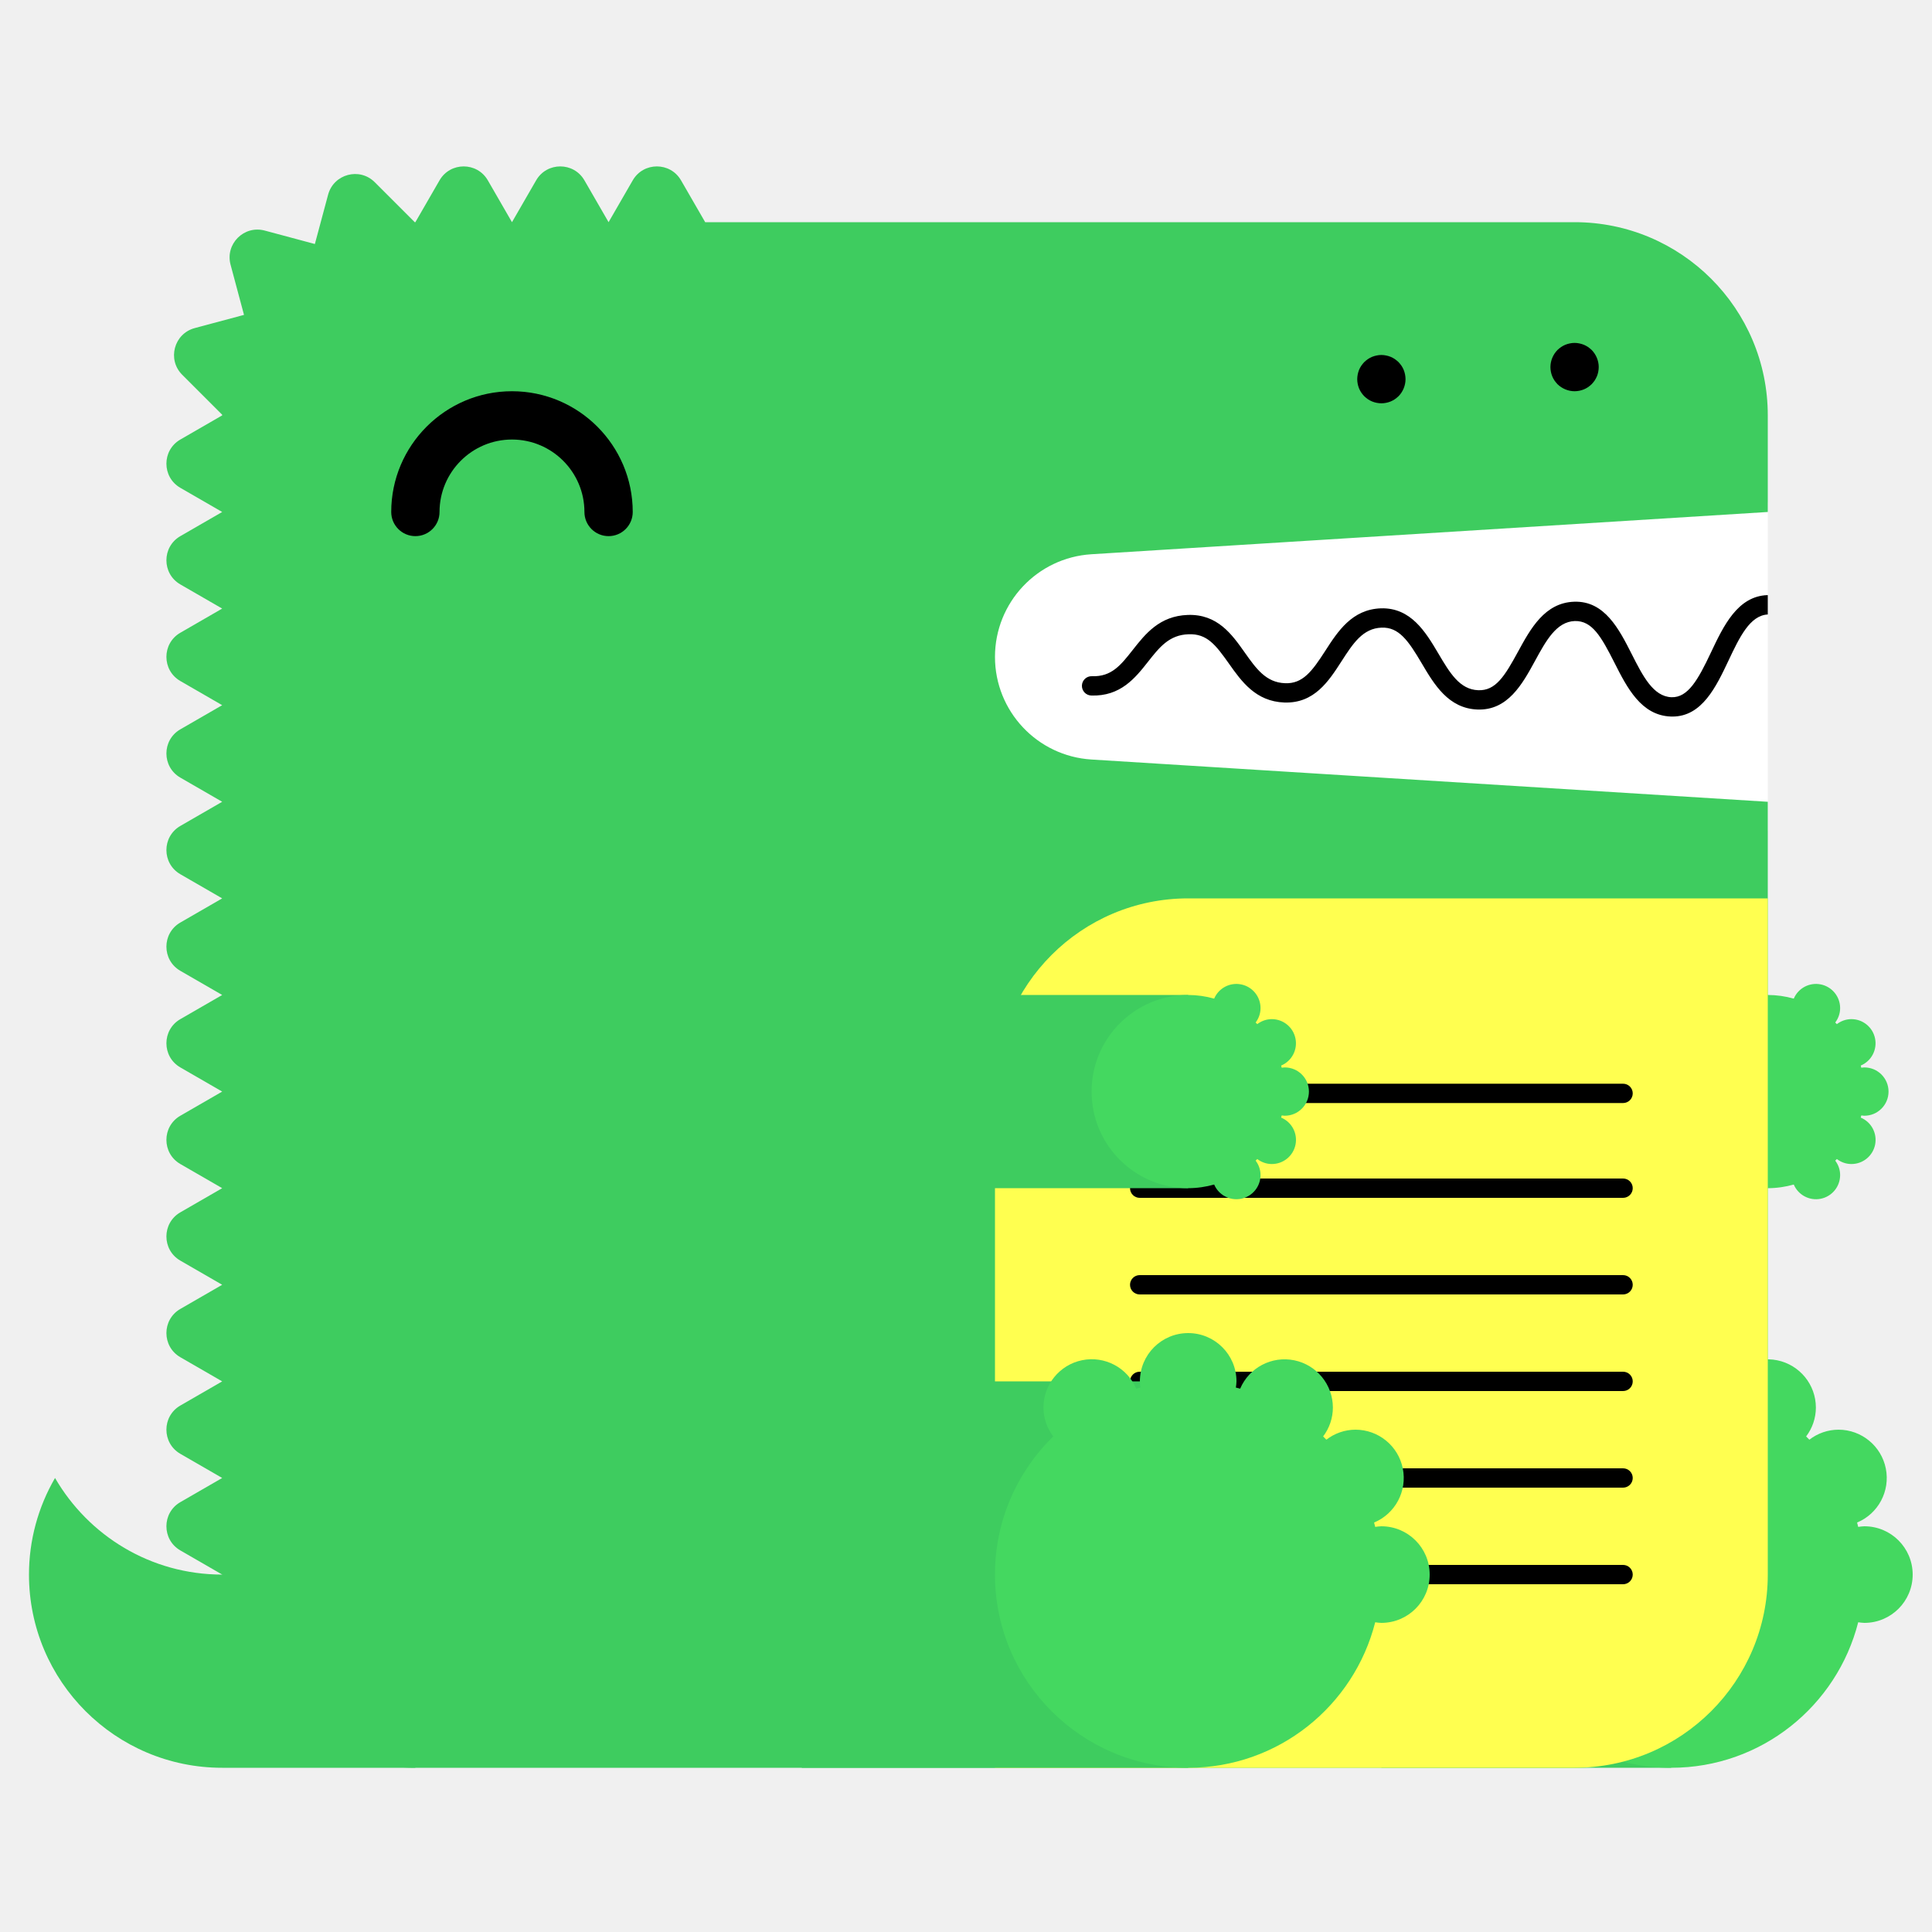
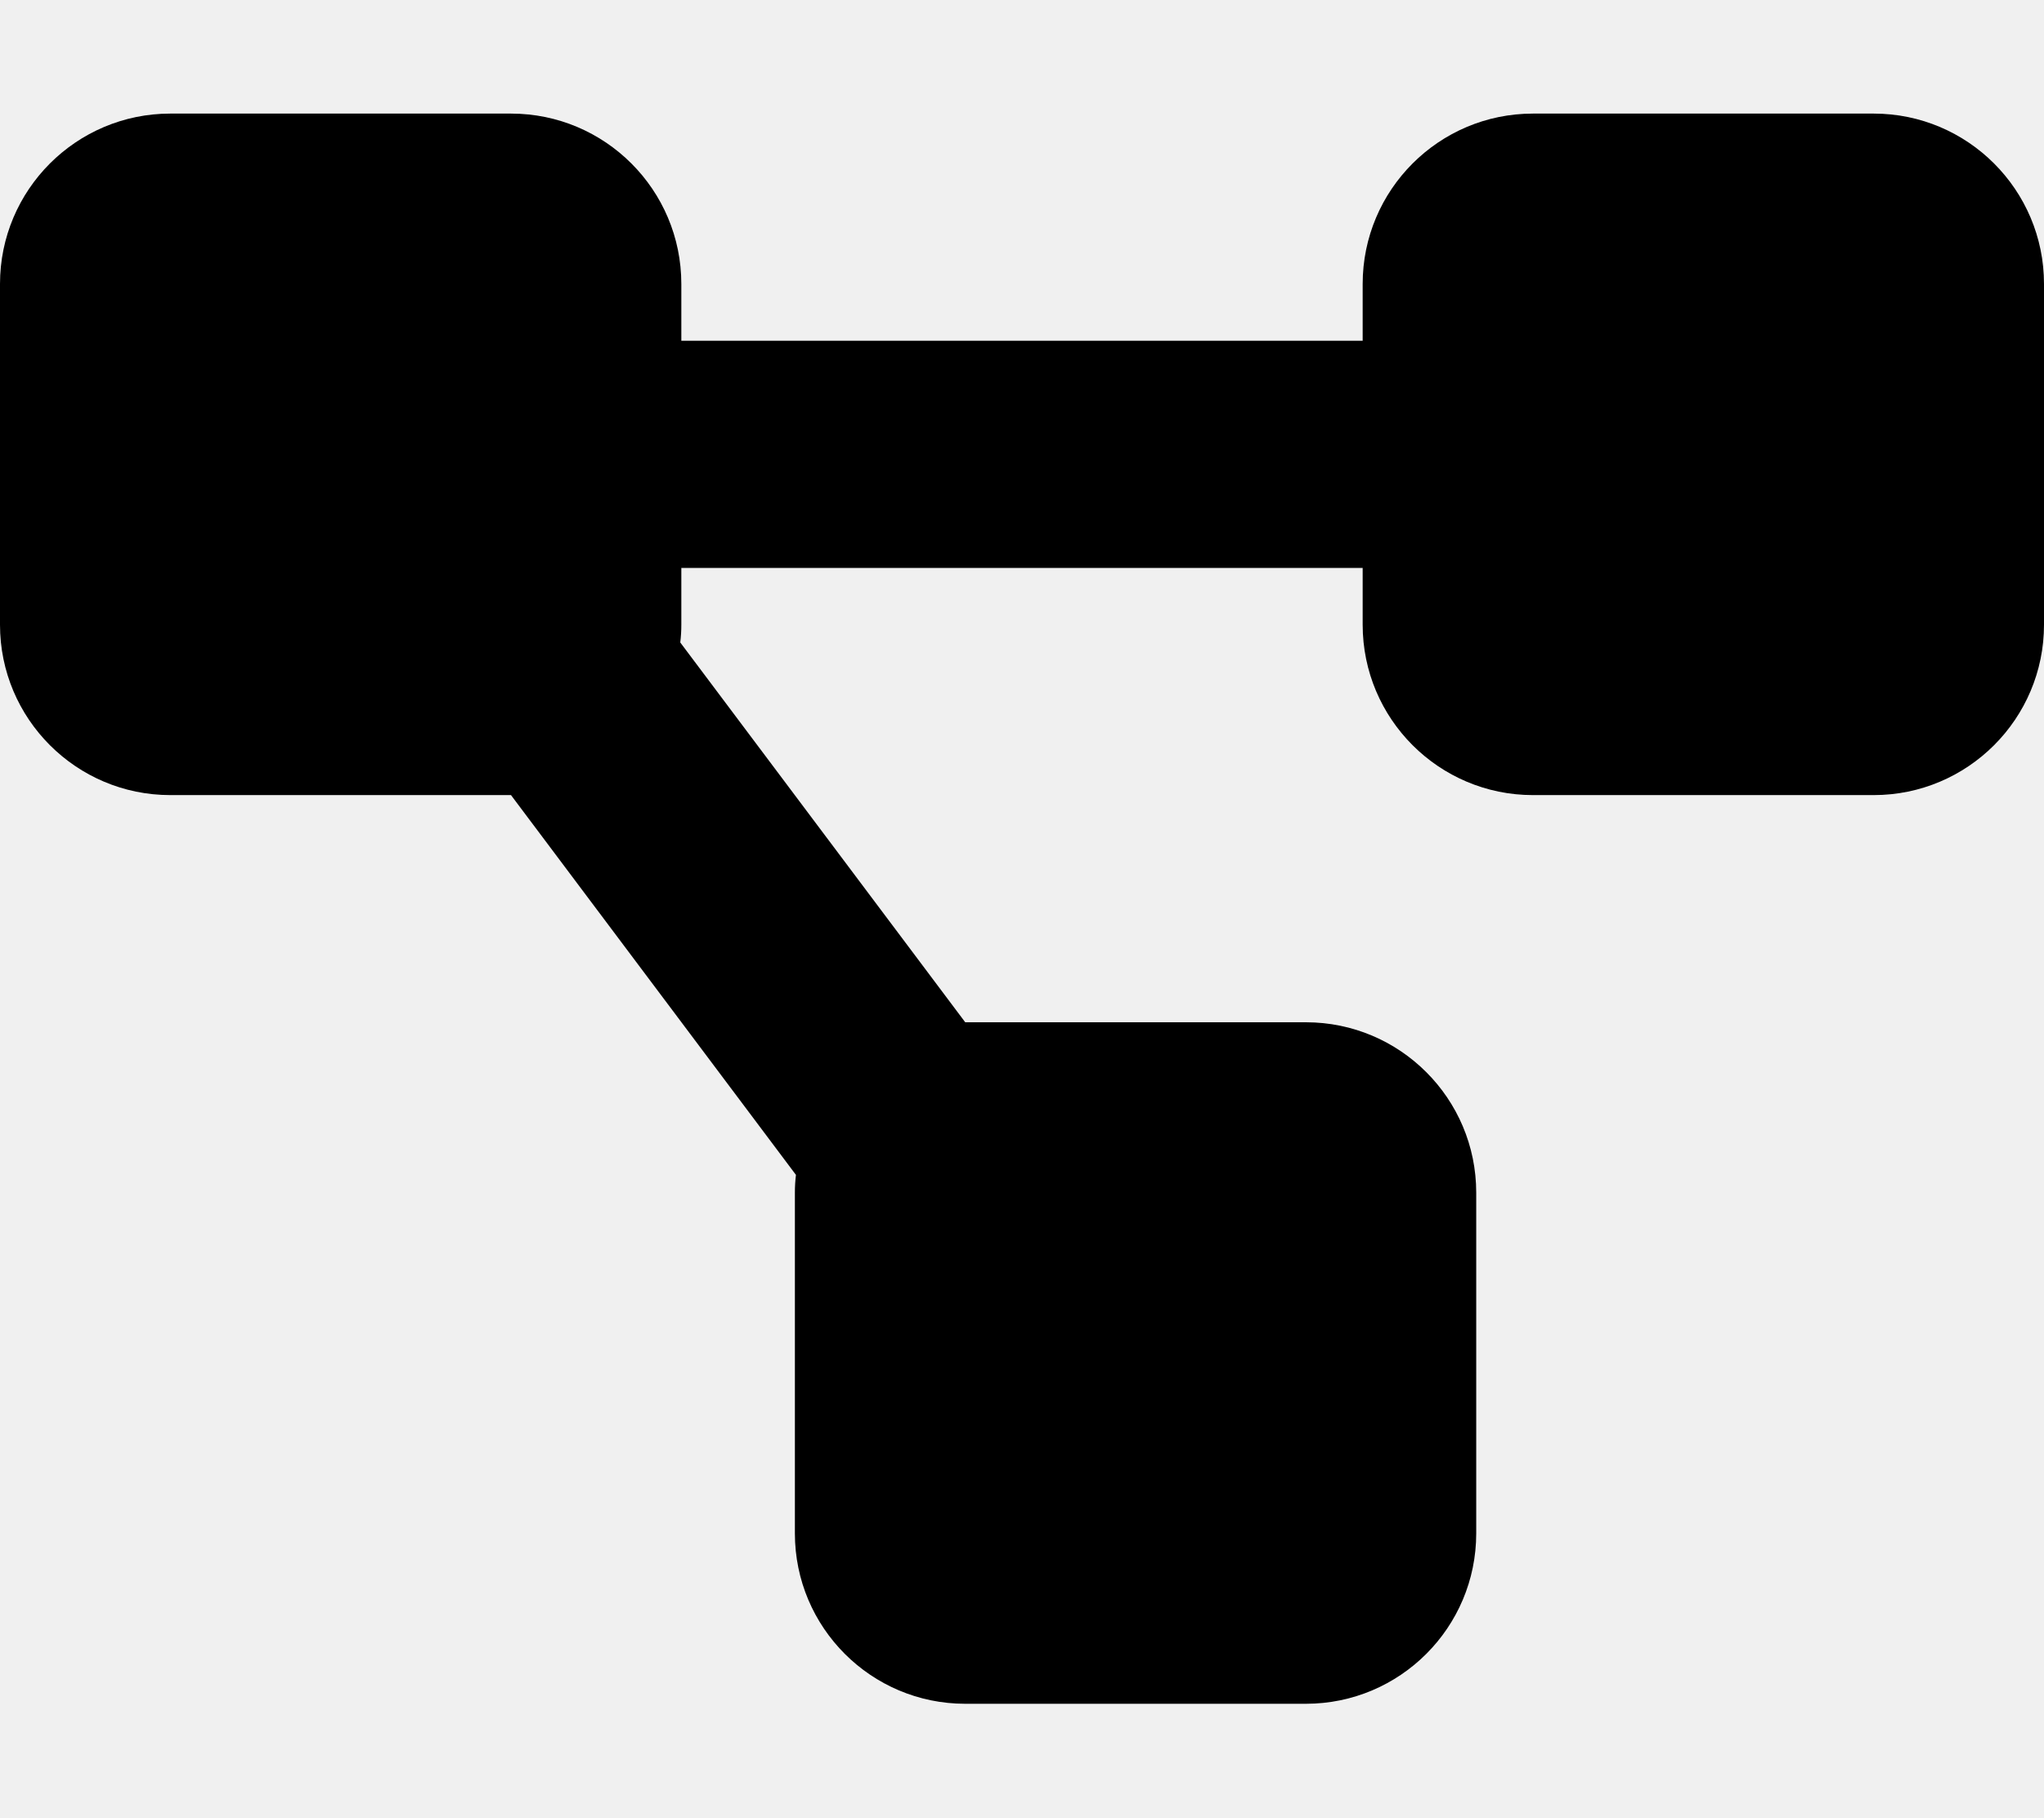
- <svg xmlns="http://www.w3.org/2000/svg" width="200" height="200" viewBox="0 0 200 200">
-   <g fill="none" fill-rule="evenodd">
-     <path fill="#FFF" d="M99 52h84v34H99z" />
-     <path d="M23 163c-7.398 0-13.843-4.027-17.303-10A19.886 19.886 0 0 0 3 163c0 11.046 8.954 20 20 20h20v-20H23z" fill="#3ECC5F" />
-     <path d="M112.98 57.376L183 53V43c0-11.046-8.954-20-20-20H73l-2.5-4.33c-1.112-1.925-3.889-1.925-5 0L63 23l-2.5-4.33c-1.111-1.925-3.889-1.925-5 0L53 23l-2.5-4.33c-1.111-1.925-3.889-1.925-5 0L43 23c-.022 0-.042.003-.065.003l-4.142-4.141c-1.57-1.571-4.252-.853-4.828 1.294l-1.369 5.104-5.192-1.392c-2.148-.575-4.111 1.389-3.535 3.536l1.39 5.193-5.102 1.367c-2.148.576-2.867 3.259-1.296 4.83l4.142 4.142c0 .021-.003.042-.003.064l-4.33 2.5c-1.925 1.111-1.925 3.889 0 5L23 53l-4.33 2.5c-1.925 1.111-1.925 3.889 0 5L23 63l-4.33 2.5c-1.925 1.111-1.925 3.889 0 5L23 73l-4.33 2.5c-1.925 1.111-1.925 3.889 0 5L23 83l-4.33 2.5c-1.925 1.111-1.925 3.889 0 5L23 93l-4.33 2.5c-1.925 1.111-1.925 3.889 0 5L23 103l-4.33 2.5c-1.925 1.111-1.925 3.889 0 5L23 113l-4.33 2.5c-1.925 1.111-1.925 3.889 0 5L23 123l-4.33 2.5c-1.925 1.111-1.925 3.889 0 5L23 133l-4.33 2.5c-1.925 1.111-1.925 3.889 0 5L23 143l-4.33 2.5c-1.925 1.111-1.925 3.889 0 5L23 153l-4.33 2.5c-1.925 1.111-1.925 3.889 0 5L23 163c0 11.046 8.954 20 20 20h120c11.046 0 20-8.954 20-20V83l-70.02-4.376A10.645 10.645 0 0 1 103 68c0-5.621 4.37-10.273 9.98-10.624" fill="#3ECC5F" />
-     <path fill="#3ECC5F" d="M143 183h30v-40h-30z" />
-     <path d="M193 158c-.219 0-.428.037-.639.064-.038-.15-.074-.301-.116-.451A5 5 0 0 0 190.32 148a4.96 4.96 0 0 0-3.016 1.036 26.531 26.531 0 0 0-.335-.336 4.955 4.955 0 0 0 1.011-2.987 5 5 0 0 0-9.599-1.959c-.148-.042-.297-.077-.445-.115.027-.211.064-.42.064-.639a5 5 0 0 0-5-5 5 5 0 0 0-5 5c0 .219.037.428.064.639-.148.038-.297.073-.445.115a4.998 4.998 0 0 0-9.599 1.959c0 1.125.384 2.151 1.011 2.987-3.717 3.632-6.031 8.693-6.031 14.3 0 11.046 8.954 20 20 20 9.339 0 17.16-6.41 19.361-15.064.211.027.42.064.639.064a5 5 0 0 0 5-5 5 5 0 0 0-5-5" fill="#44D860" />
-     <path fill="#3ECC5F" d="M153 123h30v-20h-30z" />
-     <path d="M193 115.5a2.5 2.5 0 1 0 0-5c-.109 0-.214.019-.319.032-.02-.075-.037-.15-.058-.225a2.501 2.501 0 0 0-.963-4.807c-.569 0-1.088.197-1.508.518a6.653 6.653 0 0 0-.168-.168c.314-.417.506-.931.506-1.494a2.5 2.5 0 0 0-4.8-.979A9.987 9.987 0 0 0 183 103c-5.522 0-10 4.478-10 10s4.478 10 10 10c.934 0 1.833-.138 2.69-.377a2.5 2.5 0 0 0 4.8-.979c0-.563-.192-1.077-.506-1.494.057-.055.113-.111.168-.168.42.321.939.518 1.508.518a2.5 2.5 0 0 0 .963-4.807c.021-.074.038-.15.058-.225.105.013.21.032.319.032" fill="#44D860" />
-     <path d="M63 55.5a2.5 2.5 0 0 1-2.5-2.5c0-4.136-3.364-7.5-7.5-7.5s-7.5 3.364-7.5 7.5a2.5 2.5 0 1 1-5 0c0-6.893 5.607-12.5 12.5-12.5S65.5 46.107 65.5 53a2.5 2.5 0 0 1-2.5 2.5" fill="#000" />
-     <path d="M103 183h60c11.046 0 20-8.954 20-20V93h-60c-11.046 0-20 8.954-20 20v70z" fill="#FFFF50" />
-     <path d="M168.02 124h-50.04a1 1 0 1 1 0-2h50.04a1 1 0 1 1 0 2m0 20h-50.04a1 1 0 1 1 0-2h50.04a1 1 0 1 1 0 2m0 20h-50.04a1 1 0 1 1 0-2h50.04a1 1 0 1 1 0 2m0-49.814h-50.04a1 1 0 1 1 0-2h50.04a1 1 0 1 1 0 2m0 19.814h-50.04a1 1 0 1 1 0-2h50.04a1 1 0 1 1 0 2m0 20h-50.04a1 1 0 1 1 0-2h50.04a1 1 0 1 1 0 2M183 61.611c-.012 0-.022-.006-.034-.005-3.09.105-4.552 3.196-5.842 5.923-1.346 2.85-2.387 4.703-4.093 4.647-1.889-.068-2.969-2.202-4.113-4.46-1.314-2.594-2.814-5.536-5.963-5.426-3.046.104-4.513 2.794-5.807 5.167-1.377 2.528-2.314 4.065-4.121 3.994-1.927-.07-2.951-1.805-4.136-3.813-1.321-2.236-2.848-4.75-5.936-4.664-2.994.103-4.465 2.385-5.763 4.4-1.373 2.13-2.335 3.428-4.165 3.351-1.973-.07-2.992-1.51-4.171-3.177-1.324-1.873-2.816-3.993-5.895-3.89-2.928.1-4.399 1.97-5.696 3.618-1.232 1.564-2.194 2.802-4.229 2.724a1 1 0 0 0-.072 2c3.017.101 4.545-1.8 5.872-3.487 1.177-1.496 2.193-2.787 4.193-2.855 1.926-.082 2.829 1.115 4.195 3.045 1.297 1.834 2.769 3.914 5.731 4.021 3.103.104 4.596-2.215 5.918-4.267 1.182-1.834 2.202-3.417 4.15-3.484 1.793-.067 2.769 1.35 4.145 3.681 1.297 2.197 2.766 4.686 5.787 4.796 3.125.108 4.634-2.62 5.949-5.035 1.139-2.088 2.214-4.06 4.119-4.126 1.793-.042 2.728 1.595 4.111 4.33 1.292 2.553 2.757 5.445 5.825 5.556l.169.003c3.064 0 4.518-3.075 5.805-5.794 1.139-2.41 2.217-4.68 4.067-4.773v-2z" fill="#000" />
-     <path fill="#3ECC5F" d="M83 183h40v-40H83z" />
-     <path d="M143 158c-.219 0-.428.037-.639.064-.038-.15-.074-.301-.116-.451A5 5 0 0 0 140.32 148a4.96 4.96 0 0 0-3.016 1.036 26.531 26.531 0 0 0-.335-.336 4.955 4.955 0 0 0 1.011-2.987 5 5 0 0 0-9.599-1.959c-.148-.042-.297-.077-.445-.115.027-.211.064-.42.064-.639a5 5 0 0 0-5-5 5 5 0 0 0-5 5c0 .219.037.428.064.639-.148.038-.297.073-.445.115a4.998 4.998 0 0 0-9.599 1.959c0 1.125.384 2.151 1.011 2.987-3.717 3.632-6.031 8.693-6.031 14.3 0 11.046 8.954 20 20 20 9.339 0 17.16-6.41 19.361-15.064.211.027.42.064.639.064a5 5 0 0 0 5-5 5 5 0 0 0-5-5" fill="#44D860" />
-     <path fill="#3ECC5F" d="M83 123h40v-20H83z" />
-     <path d="M133 115.5a2.5 2.5 0 1 0 0-5c-.109 0-.214.019-.319.032-.02-.075-.037-.15-.058-.225a2.501 2.501 0 0 0-.963-4.807c-.569 0-1.088.197-1.508.518a6.653 6.653 0 0 0-.168-.168c.314-.417.506-.931.506-1.494a2.5 2.5 0 0 0-4.8-.979A9.987 9.987 0 0 0 123 103c-5.522 0-10 4.478-10 10s4.478 10 10 10c.934 0 1.833-.138 2.69-.377a2.5 2.5 0 0 0 4.8-.979c0-.563-.192-1.077-.506-1.494.057-.055.113-.111.168-.168.42.321.939.518 1.508.518a2.5 2.5 0 0 0 .963-4.807c.021-.074.038-.15.058-.225.105.013.21.032.319.032" fill="#44D860" />
-     <path d="M143 41.75c-.16 0-.33-.02-.49-.05a2.52 2.52 0 0 1-.47-.14c-.15-.06-.29-.14-.431-.23-.13-.09-.259-.2-.38-.31-.109-.12-.219-.24-.309-.38s-.17-.28-.231-.43a2.619 2.619 0 0 1-.189-.96c0-.16.02-.33.05-.49.03-.16.08-.31.139-.47.061-.15.141-.29.231-.43.09-.13.2-.26.309-.38.121-.11.25-.22.38-.31.141-.09.281-.17.431-.23.149-.06.31-.11.47-.14.32-.07.65-.07.98 0 .159.03.32.08.47.14.149.06.29.14.43.23.13.09.259.2.38.31.11.12.22.25.31.38.09.14.17.28.23.43.06.16.11.31.14.47.029.16.05.33.05.49 0 .66-.271 1.31-.73 1.77-.121.11-.25.22-.38.31-.14.09-.281.17-.43.23a2.565 2.565 0 0 1-.96.19m20-1.25c-.66 0-1.3-.27-1.771-.73a3.802 3.802 0 0 1-.309-.38c-.09-.14-.17-.28-.231-.43a2.619 2.619 0 0 1-.189-.96c0-.66.27-1.3.729-1.77.121-.11.25-.22.38-.31.141-.09.281-.17.431-.23.149-.06.31-.11.47-.14.32-.07.66-.07.98 0 .159.03.32.08.47.14.149.06.29.14.43.23.13.09.259.2.38.31.459.47.73 1.11.73 1.77 0 .16-.021.33-.05.49-.03.16-.08.32-.14.47-.07.15-.14.29-.23.43-.09.13-.2.26-.31.38-.121.11-.25.22-.38.31-.14.09-.281.17-.43.23a2.565 2.565 0 0 1-.96.19" fill="#000" />
-   </g>
+ <svg xmlns="http://www.w3.org/2000/svg" viewBox="0 0 576 512">
+   <path d="M0 80C0 53.5 21.5 32 48 32h96c26.5 0 48 21.5 48 48V96H384V80c0-26.5 21.5-48 48-48h96c26.5 0 48 21.5 48 48v96c0 26.5-21.5 48-48 48H432c-26.5 0-48-21.5-48-48V160H192v16c0 1.7-.1 3.4-.3 5L272 288h96c26.5 0 48 21.5 48 48v96c0 26.5-21.5 48-48 48H272c-26.5 0-48-21.5-48-48V336c0-1.7 .1-3.4 .3-5L144 224H48c-26.5 0-48-21.5-48-48V80z" />
</svg>
